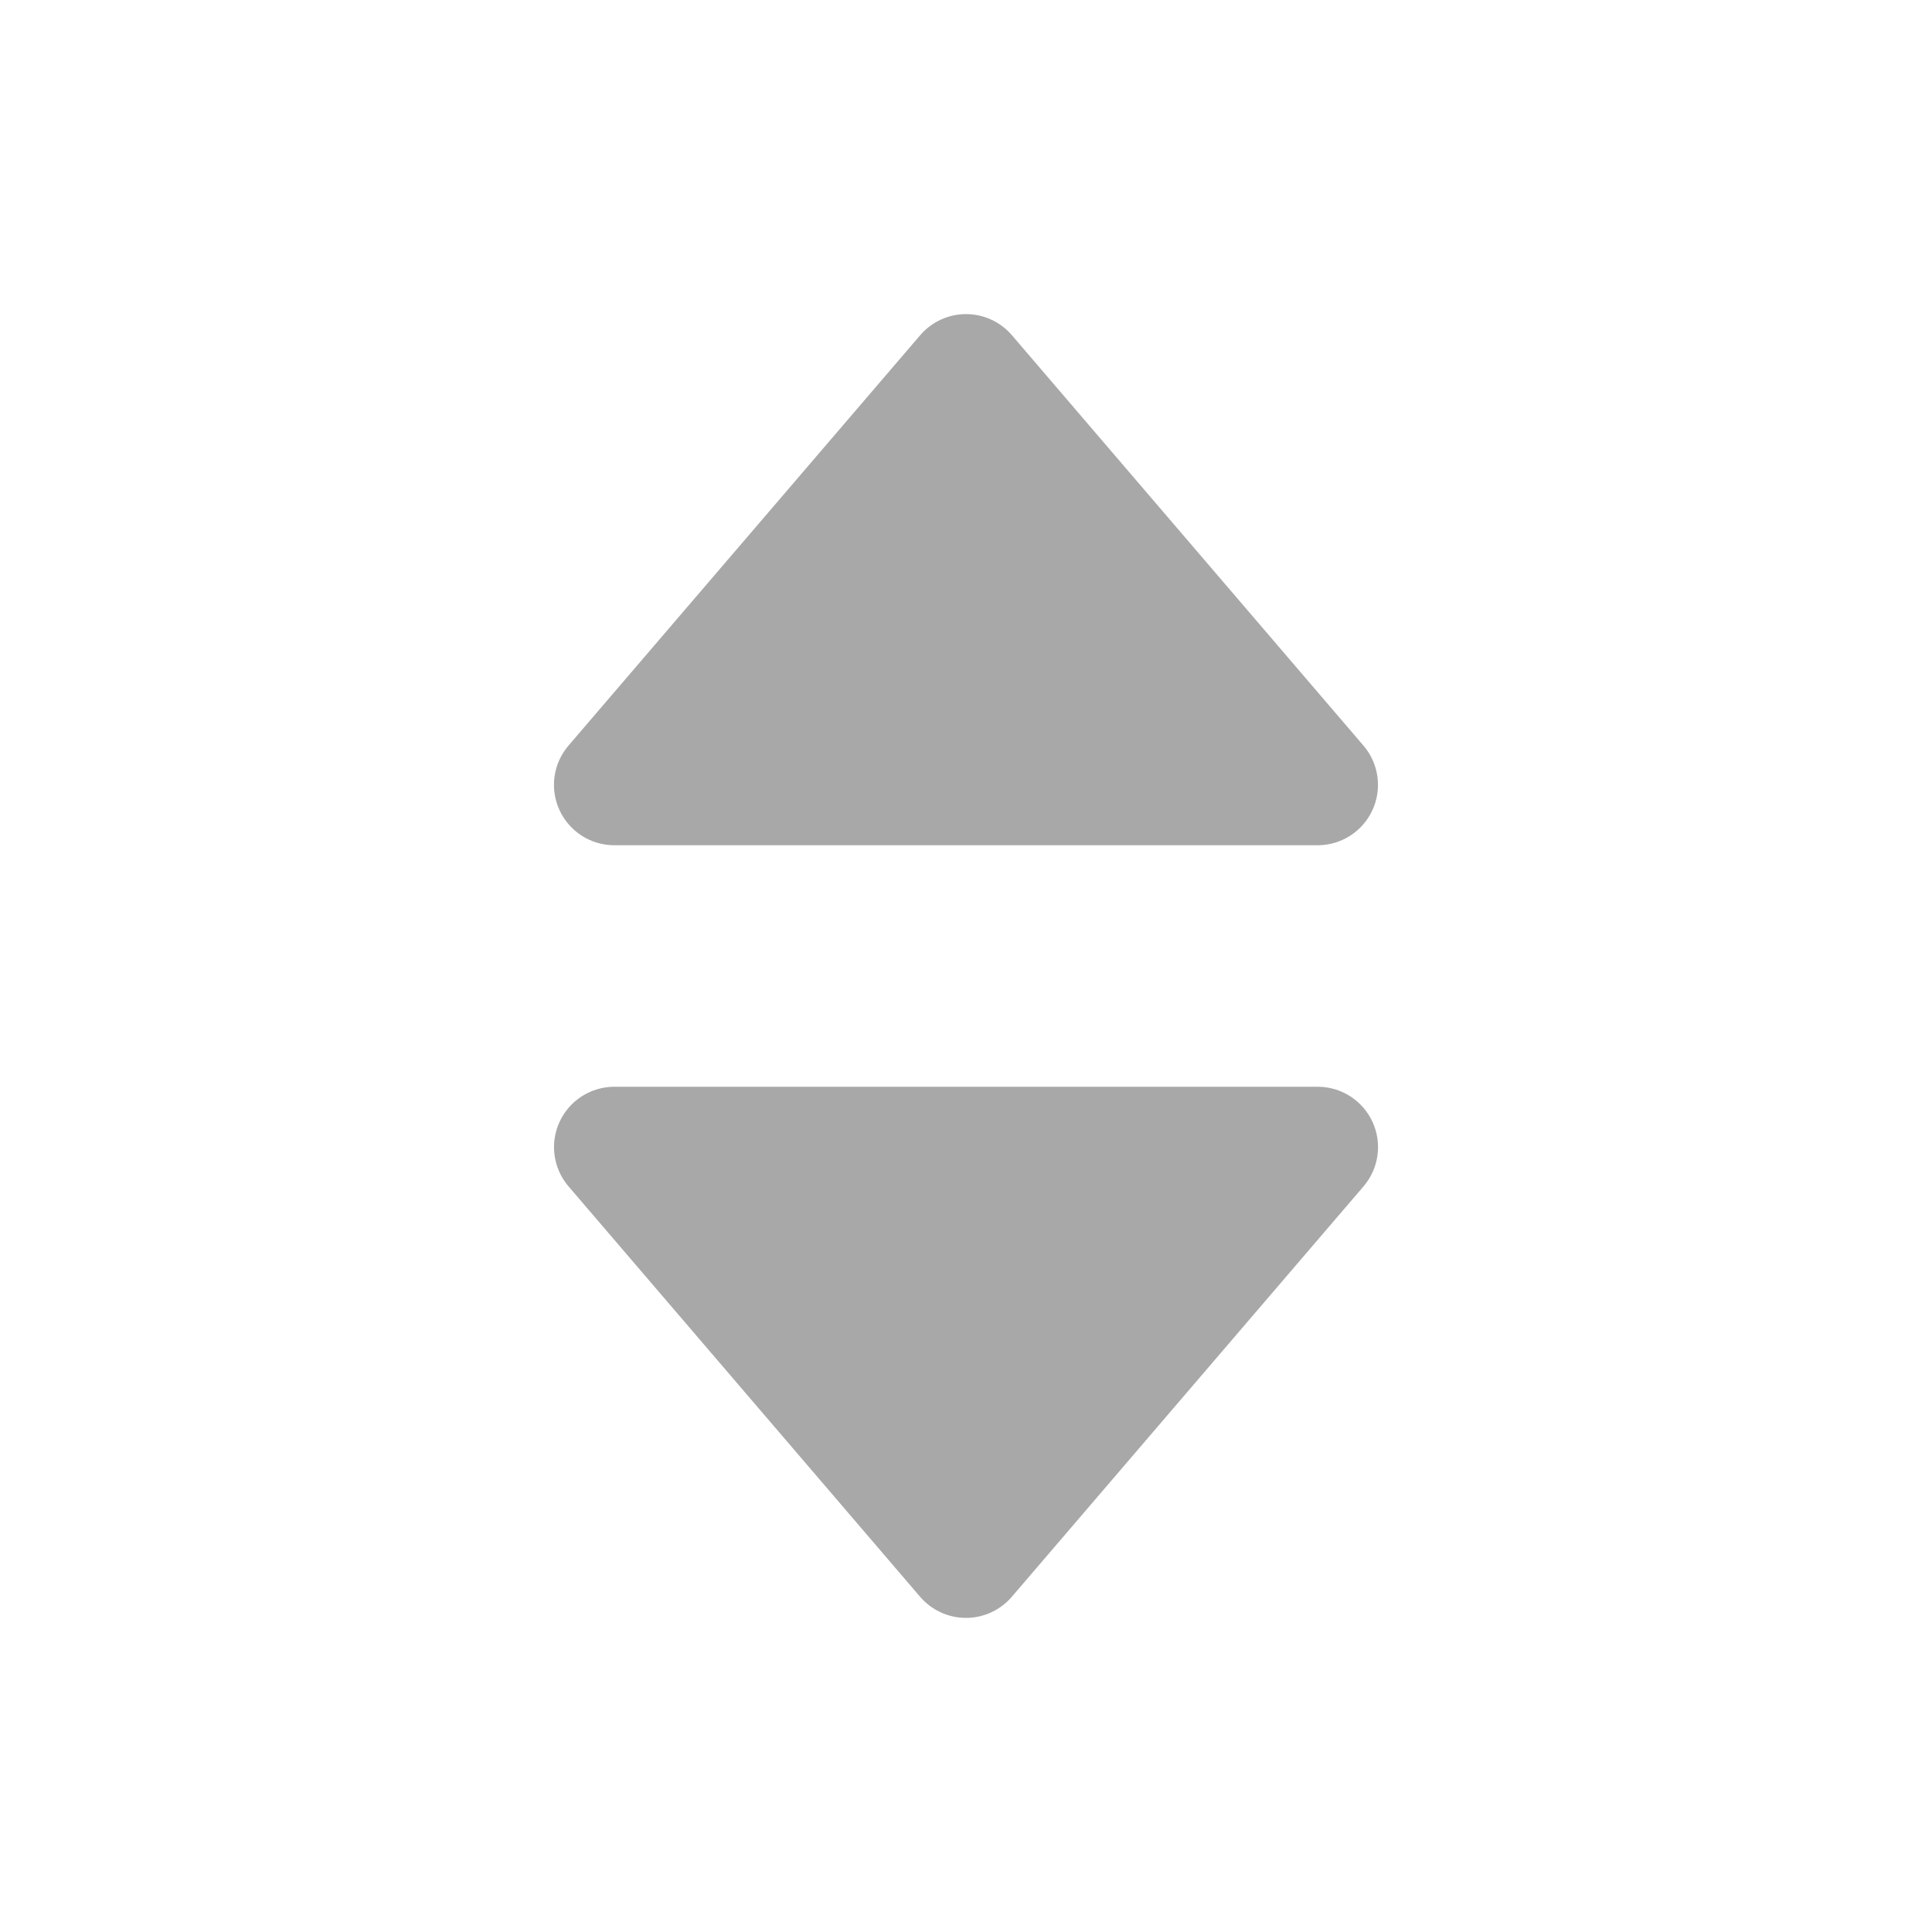
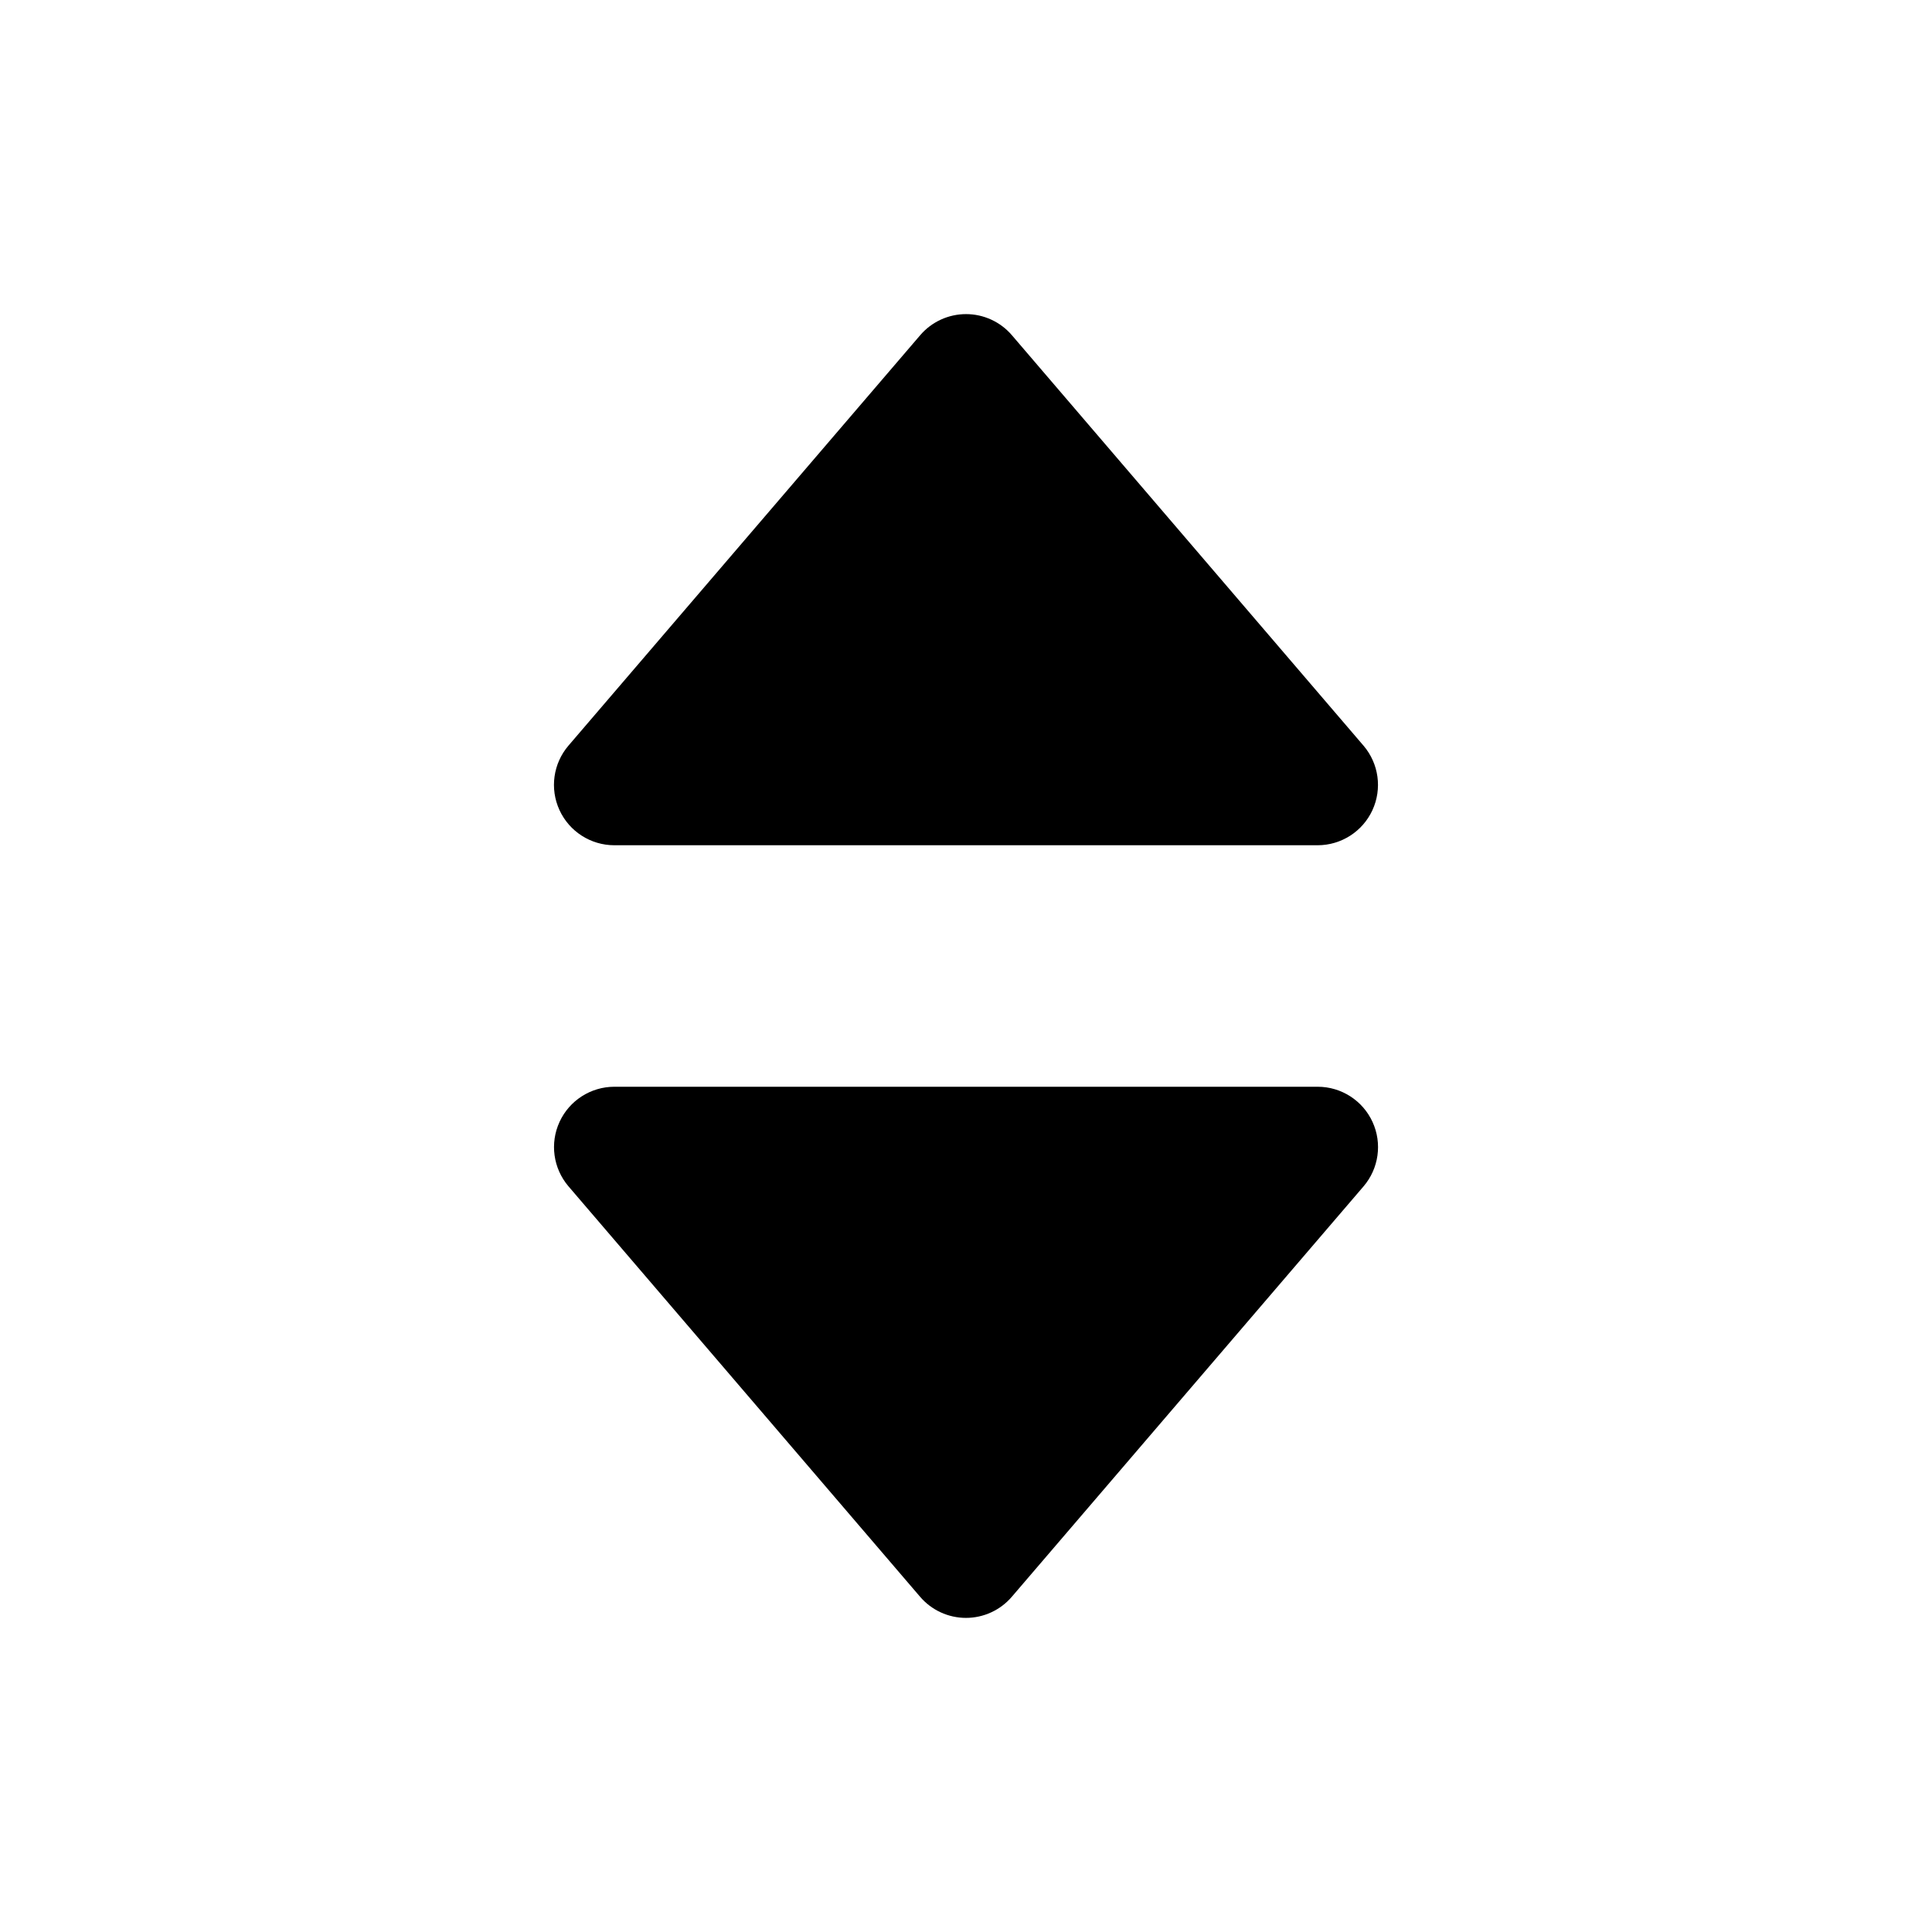
<svg xmlns="http://www.w3.org/2000/svg" width="24" height="24" viewBox="0 0 24 24">
  <defs>
-     <style>.a{fill:none;}.b{fill:#a8a8a8;}</style>
+     <style>.a{fill:none;}.b{fill:currentColor;}</style>
  </defs>
  <g transform="translate(-736 -723)">
    <g transform="translate(736 723)">
      <rect class="a" width="24" height="24" />
-       <path class="b" d="M5.431.664a.75.75,0,0,1,1.139,0l4.369,5.1A.75.75,0,0,1,10.369,7H1.631a.75.75,0,0,1-.569-1.238Z" transform="translate(6 3.5)" />
-       <path class="b" d="M5.431.664a.75.75,0,0,1,1.139,0l4.369,5.1A.75.75,0,0,1,10.369,7H1.631a.75.75,0,0,1-.569-1.238Z" transform="translate(18 20.5) rotate(180)" />
+       <path class="b bds-icon-muted" d="M5.431.664a.75.75,0,0,1,1.139,0l4.369,5.1A.75.75,0,0,1,10.369,7H1.631a.75.75,0,0,1-.569-1.238Z" transform="translate(6 3.5)" />
+       <path class="b bds-icon-muted" d="M5.431.664a.75.75,0,0,1,1.139,0l4.369,5.1A.75.75,0,0,1,10.369,7H1.631a.75.75,0,0,1-.569-1.238Z" transform="translate(18 20.5) rotate(180)" />
    </g>
  </g>
</svg>
